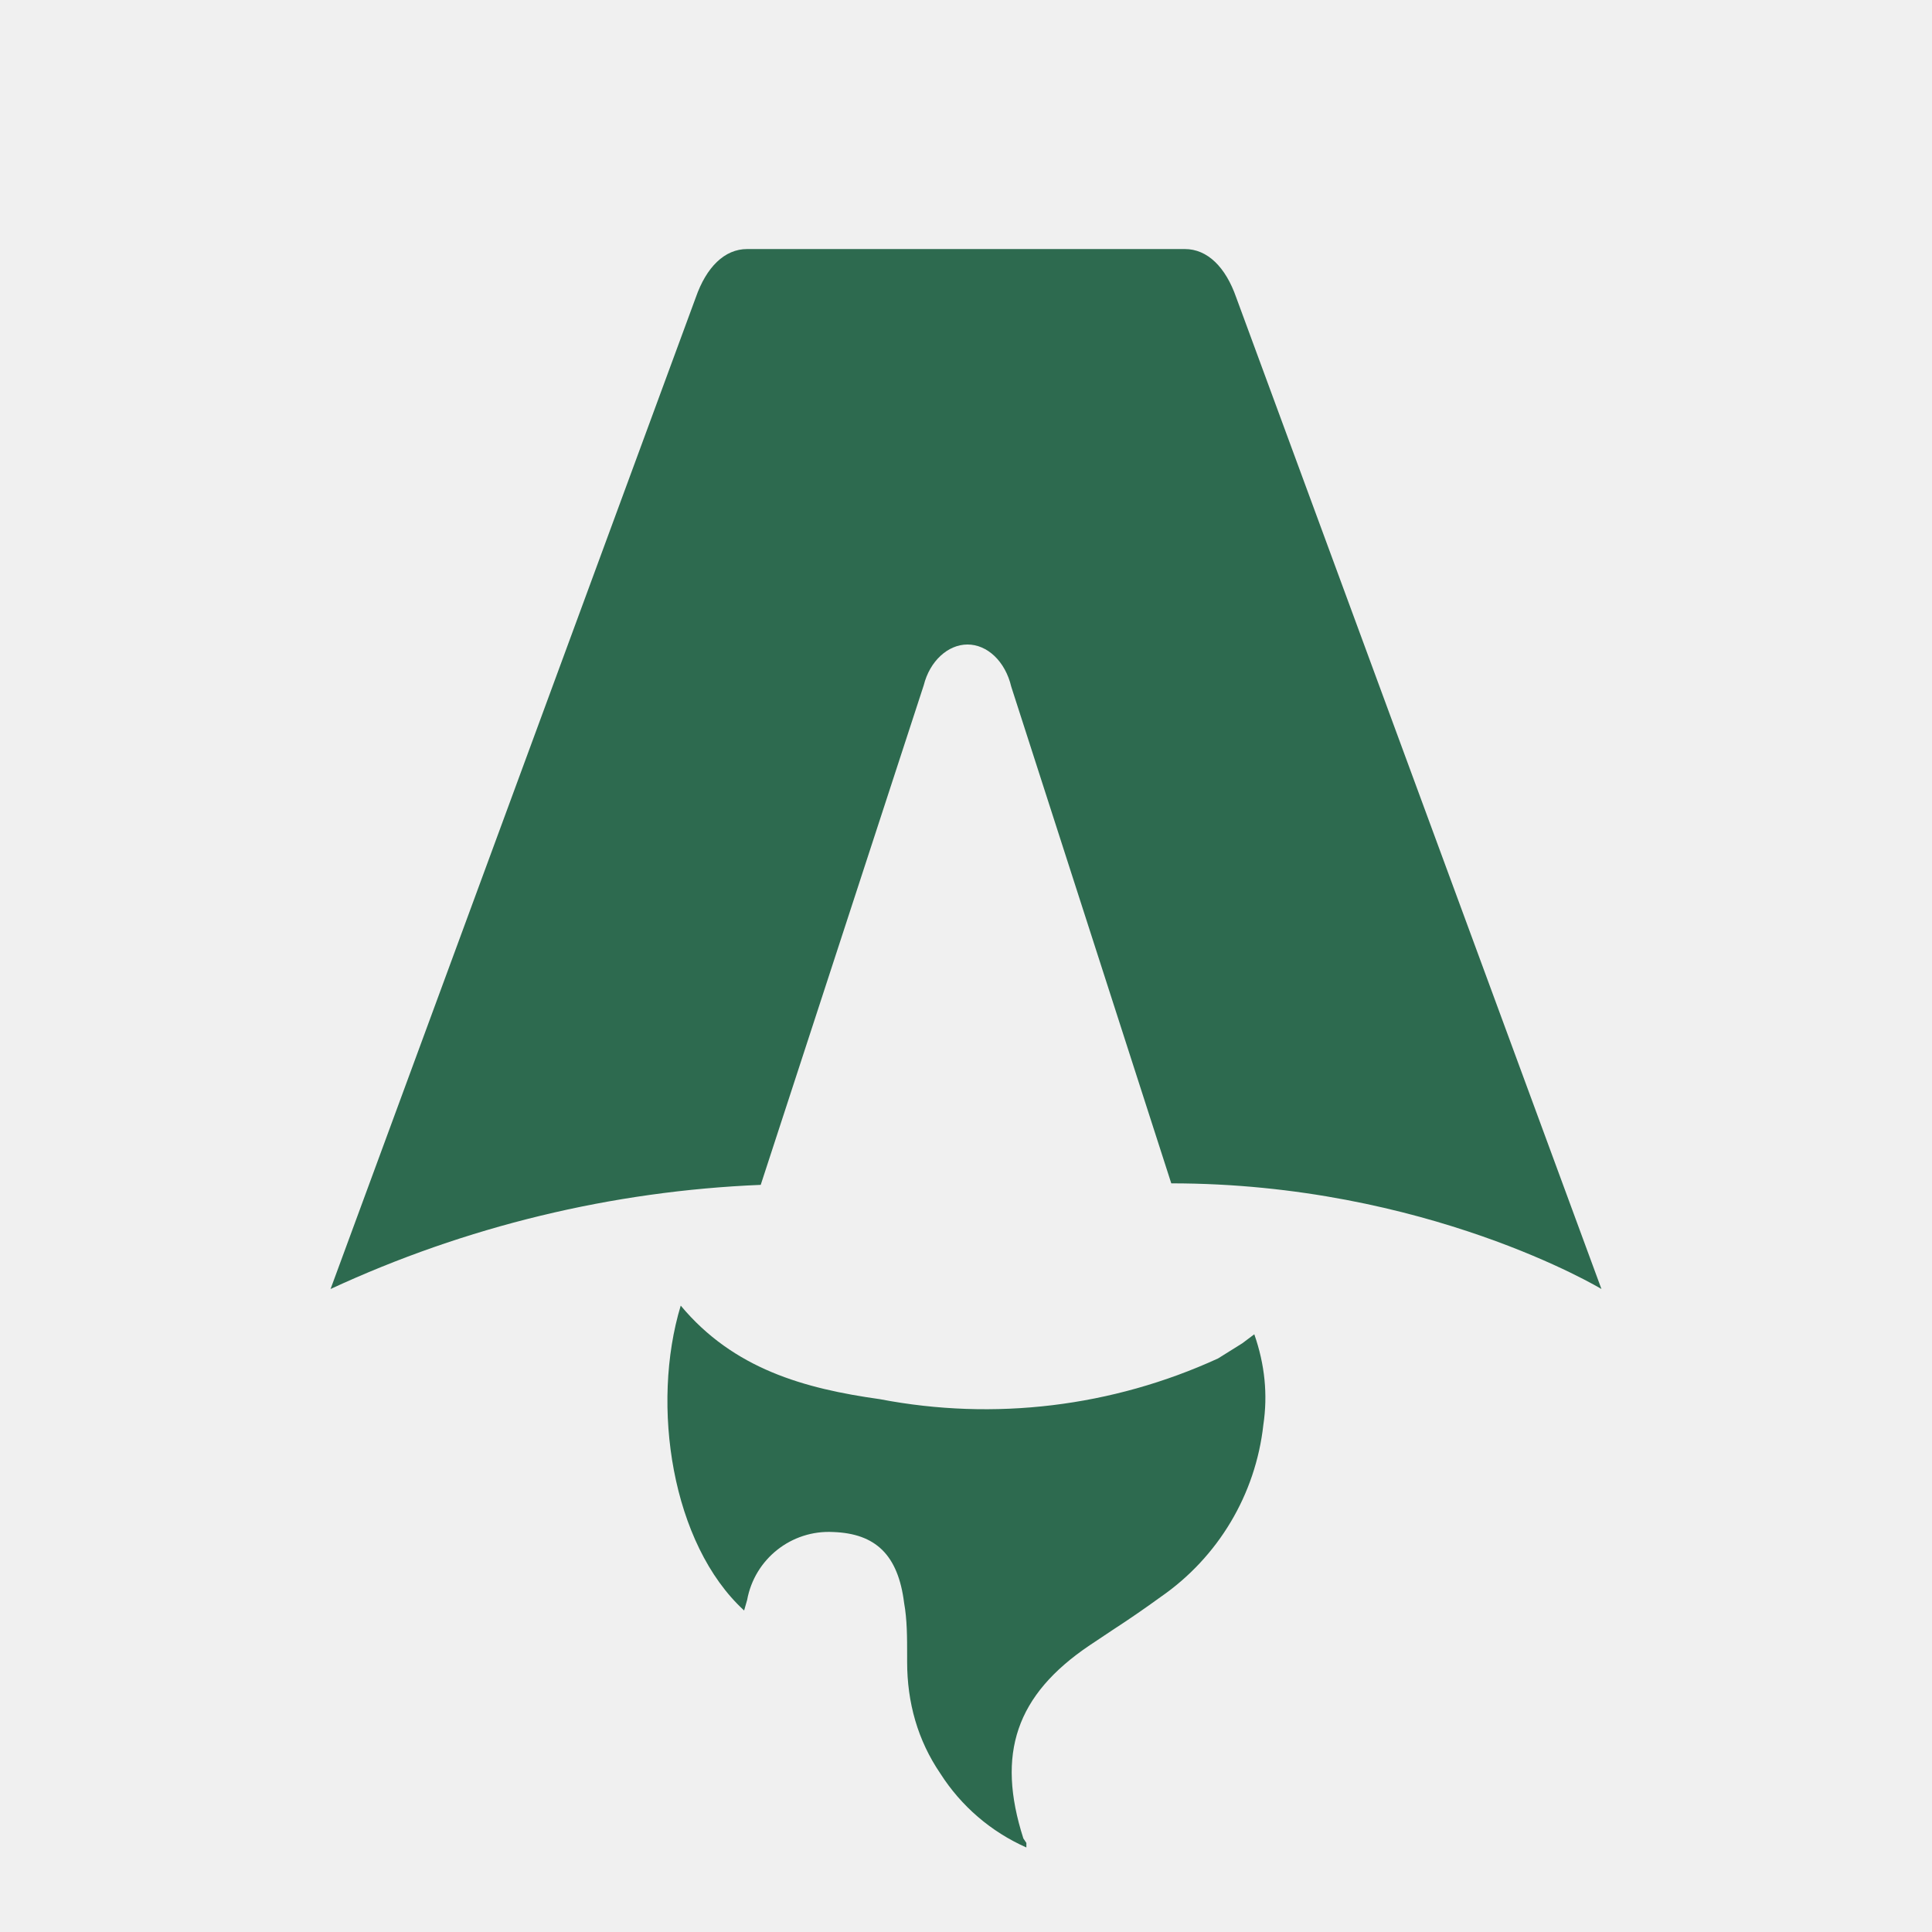
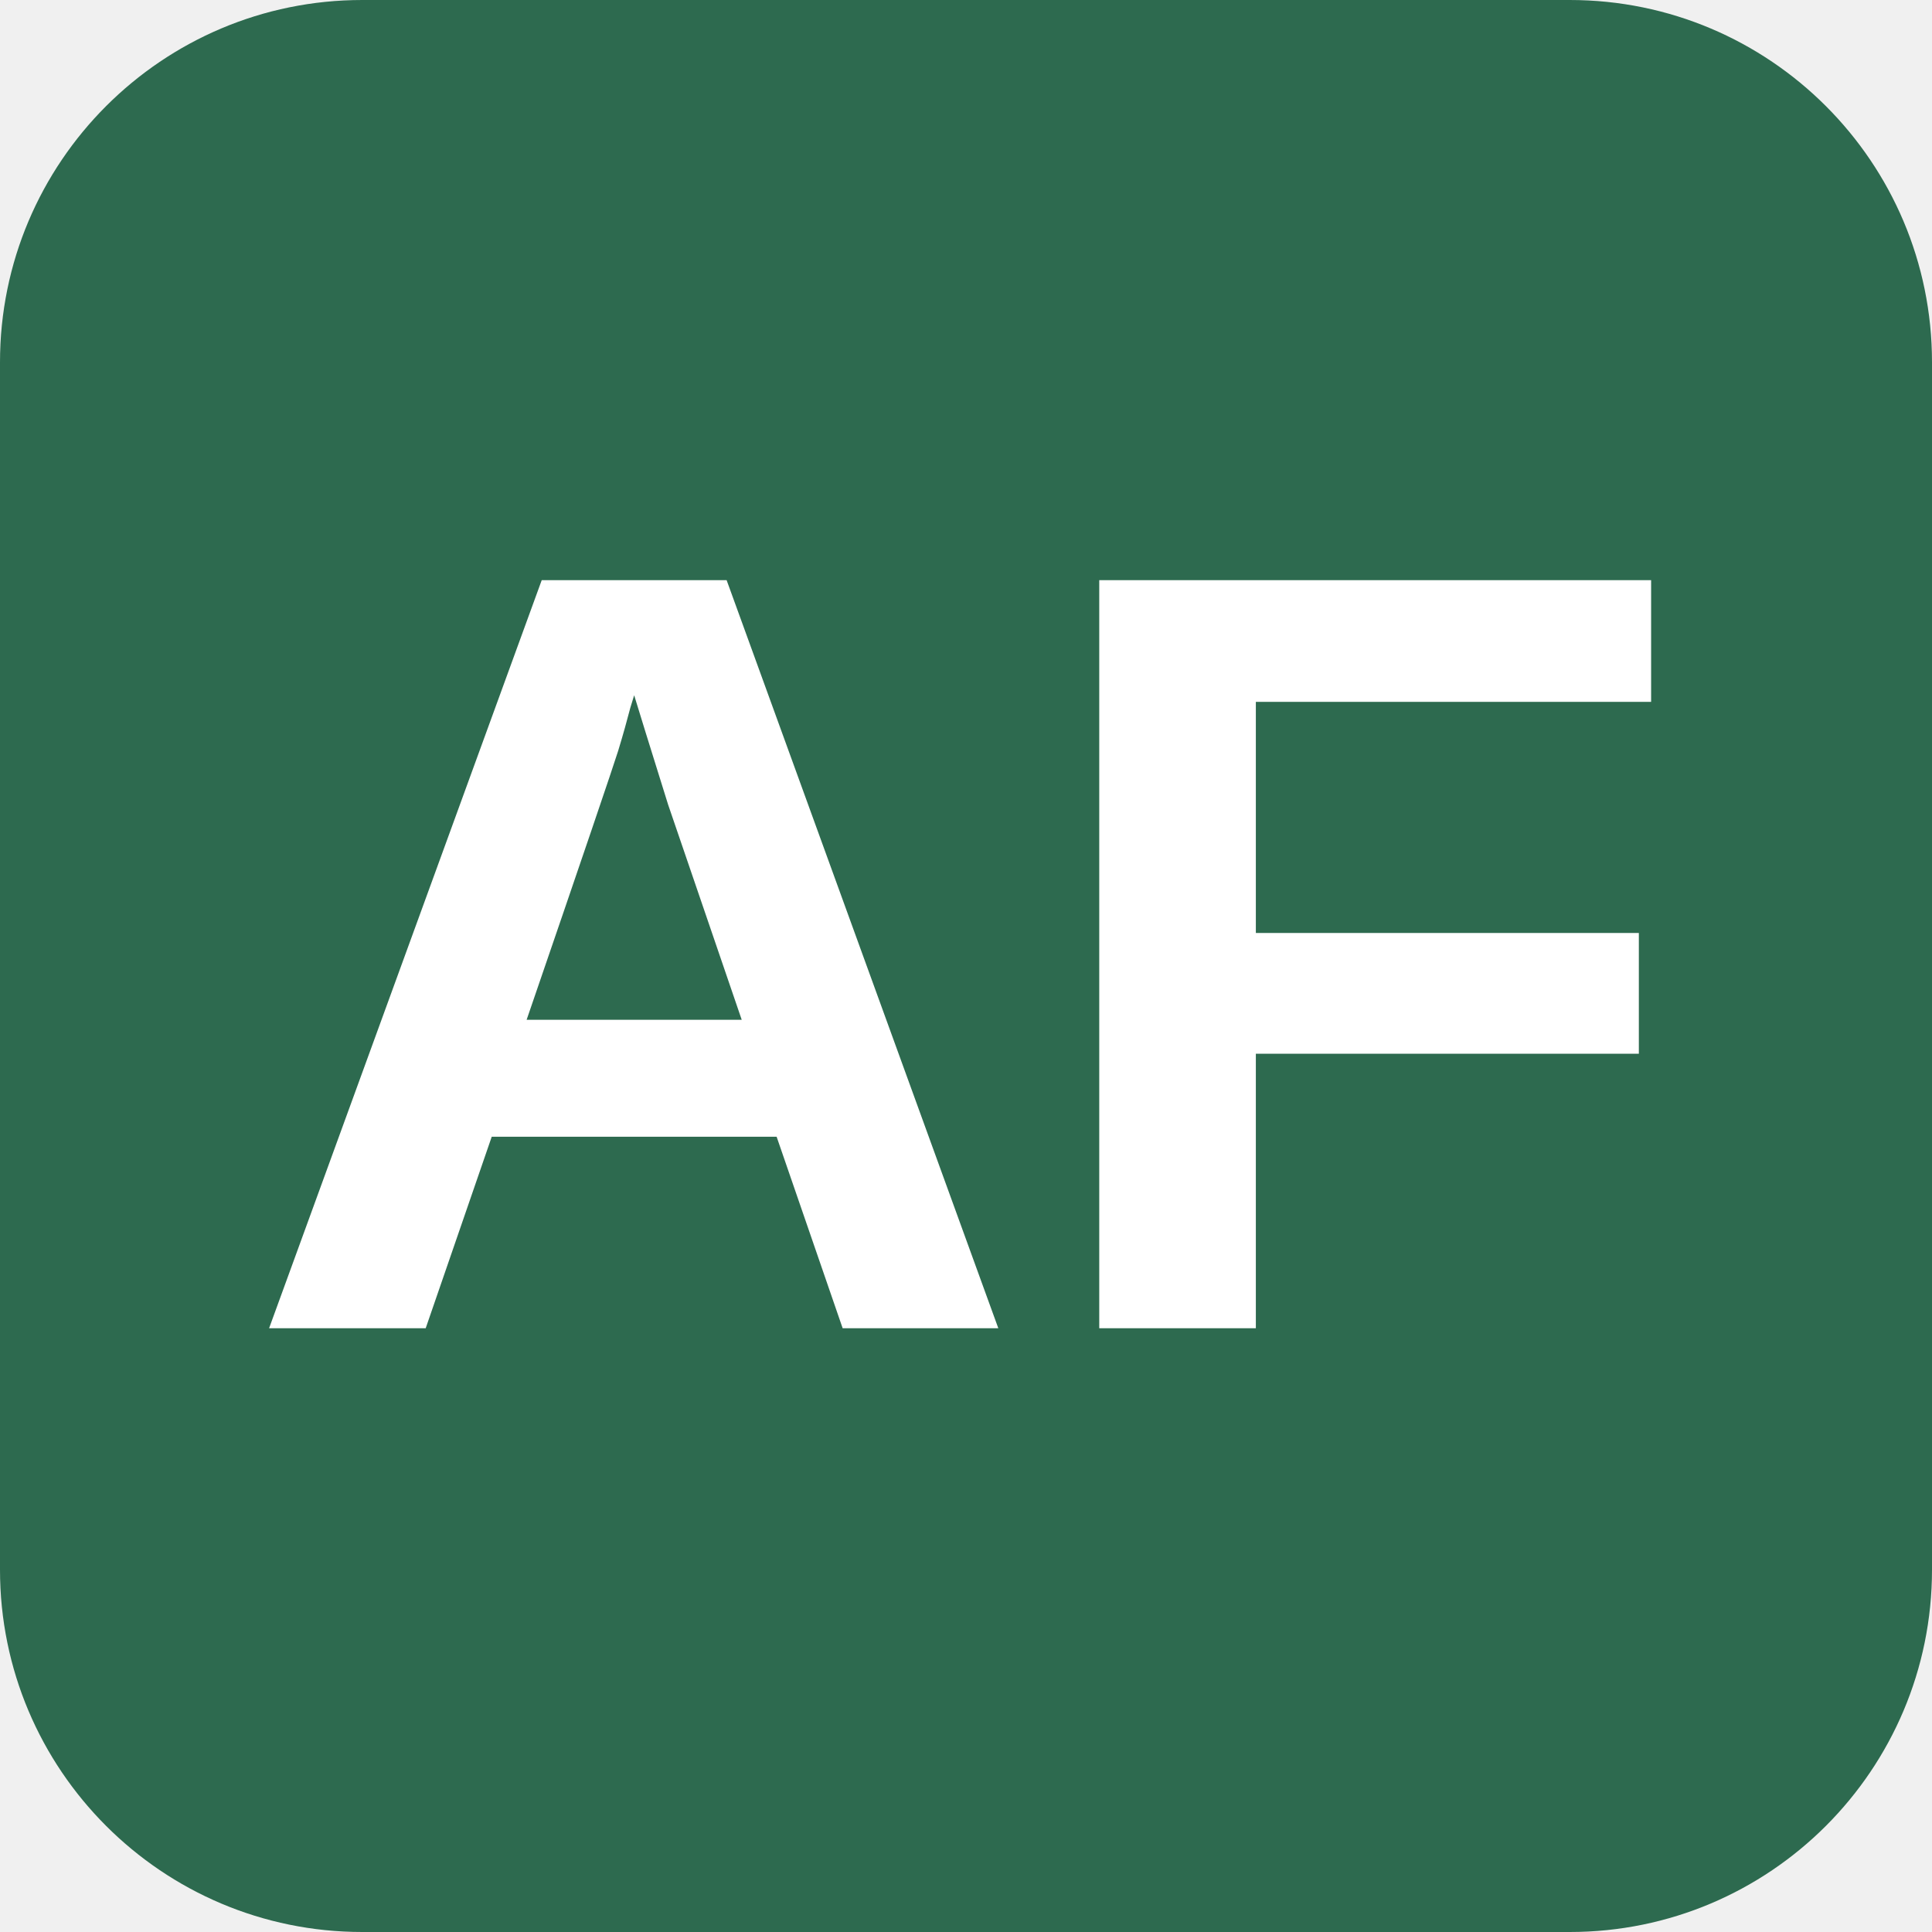
- <svg xmlns="http://www.w3.org/2000/svg" fill="none" viewBox="0 0 128 128">
-   <path d="M50.4 78.5a75.1 75.1 0 0 0-28.5 6.9l24.2-65.7c.7-2 1.9-3.2 3.4-3.2h29c1.5 0 2.7 1.2 3.4 3.2l24.2 65.7s-11.6-7-28.5-7L67 45.5c-.4-1.7-1.6-2.8-2.9-2.8-1.3 0-2.5 1.1-2.9 2.7L50.4 78.5Zm-1.1 28.2Zm-4.2-20.2c-2 6.6-.6 15.8 4.2 20.2a17.5 17.5 0 0 1 .2-.7 5.5 5.5 0 0 1 5.7-4.5c2.8.1 4.3 1.5 4.7 4.7.2 1.1.2 2.3.2 3.5v.4c0 2.7.7 5.2 2.2 7.4a13 13 0 0 0 5.7 4.9v-.3l-.2-.3c-1.8-5.6-.5-9.5 4.4-12.8l1.5-1a73 73 0 0 0 3.2-2.2 16 16 0 0 0 6.8-11.4c.3-2 .1-4-.6-6l-.8.6-1.6 1a37 37 0 0 1-22.4 2.7c-5-.7-9.7-2-13.2-6.2Z" />
-   <style>
-         path { fill: #2D6A4F; }
-         @media (prefers-color-scheme: dark) {
-             path { fill: #52B788; }
-         }
-     </style>
+ <svg xmlns="http://www.w3.org/2000/svg" viewBox="0 0 32 32" width="32" height="32">
+   <rect width="32" height="32" rx="6" fill="#2D6A4F" />
+   <text x="16" y="22" text-anchor="middle" font-family="Arial, sans-serif" font-weight="bold" font-size="18" fill="white">AF</text>
</svg>
